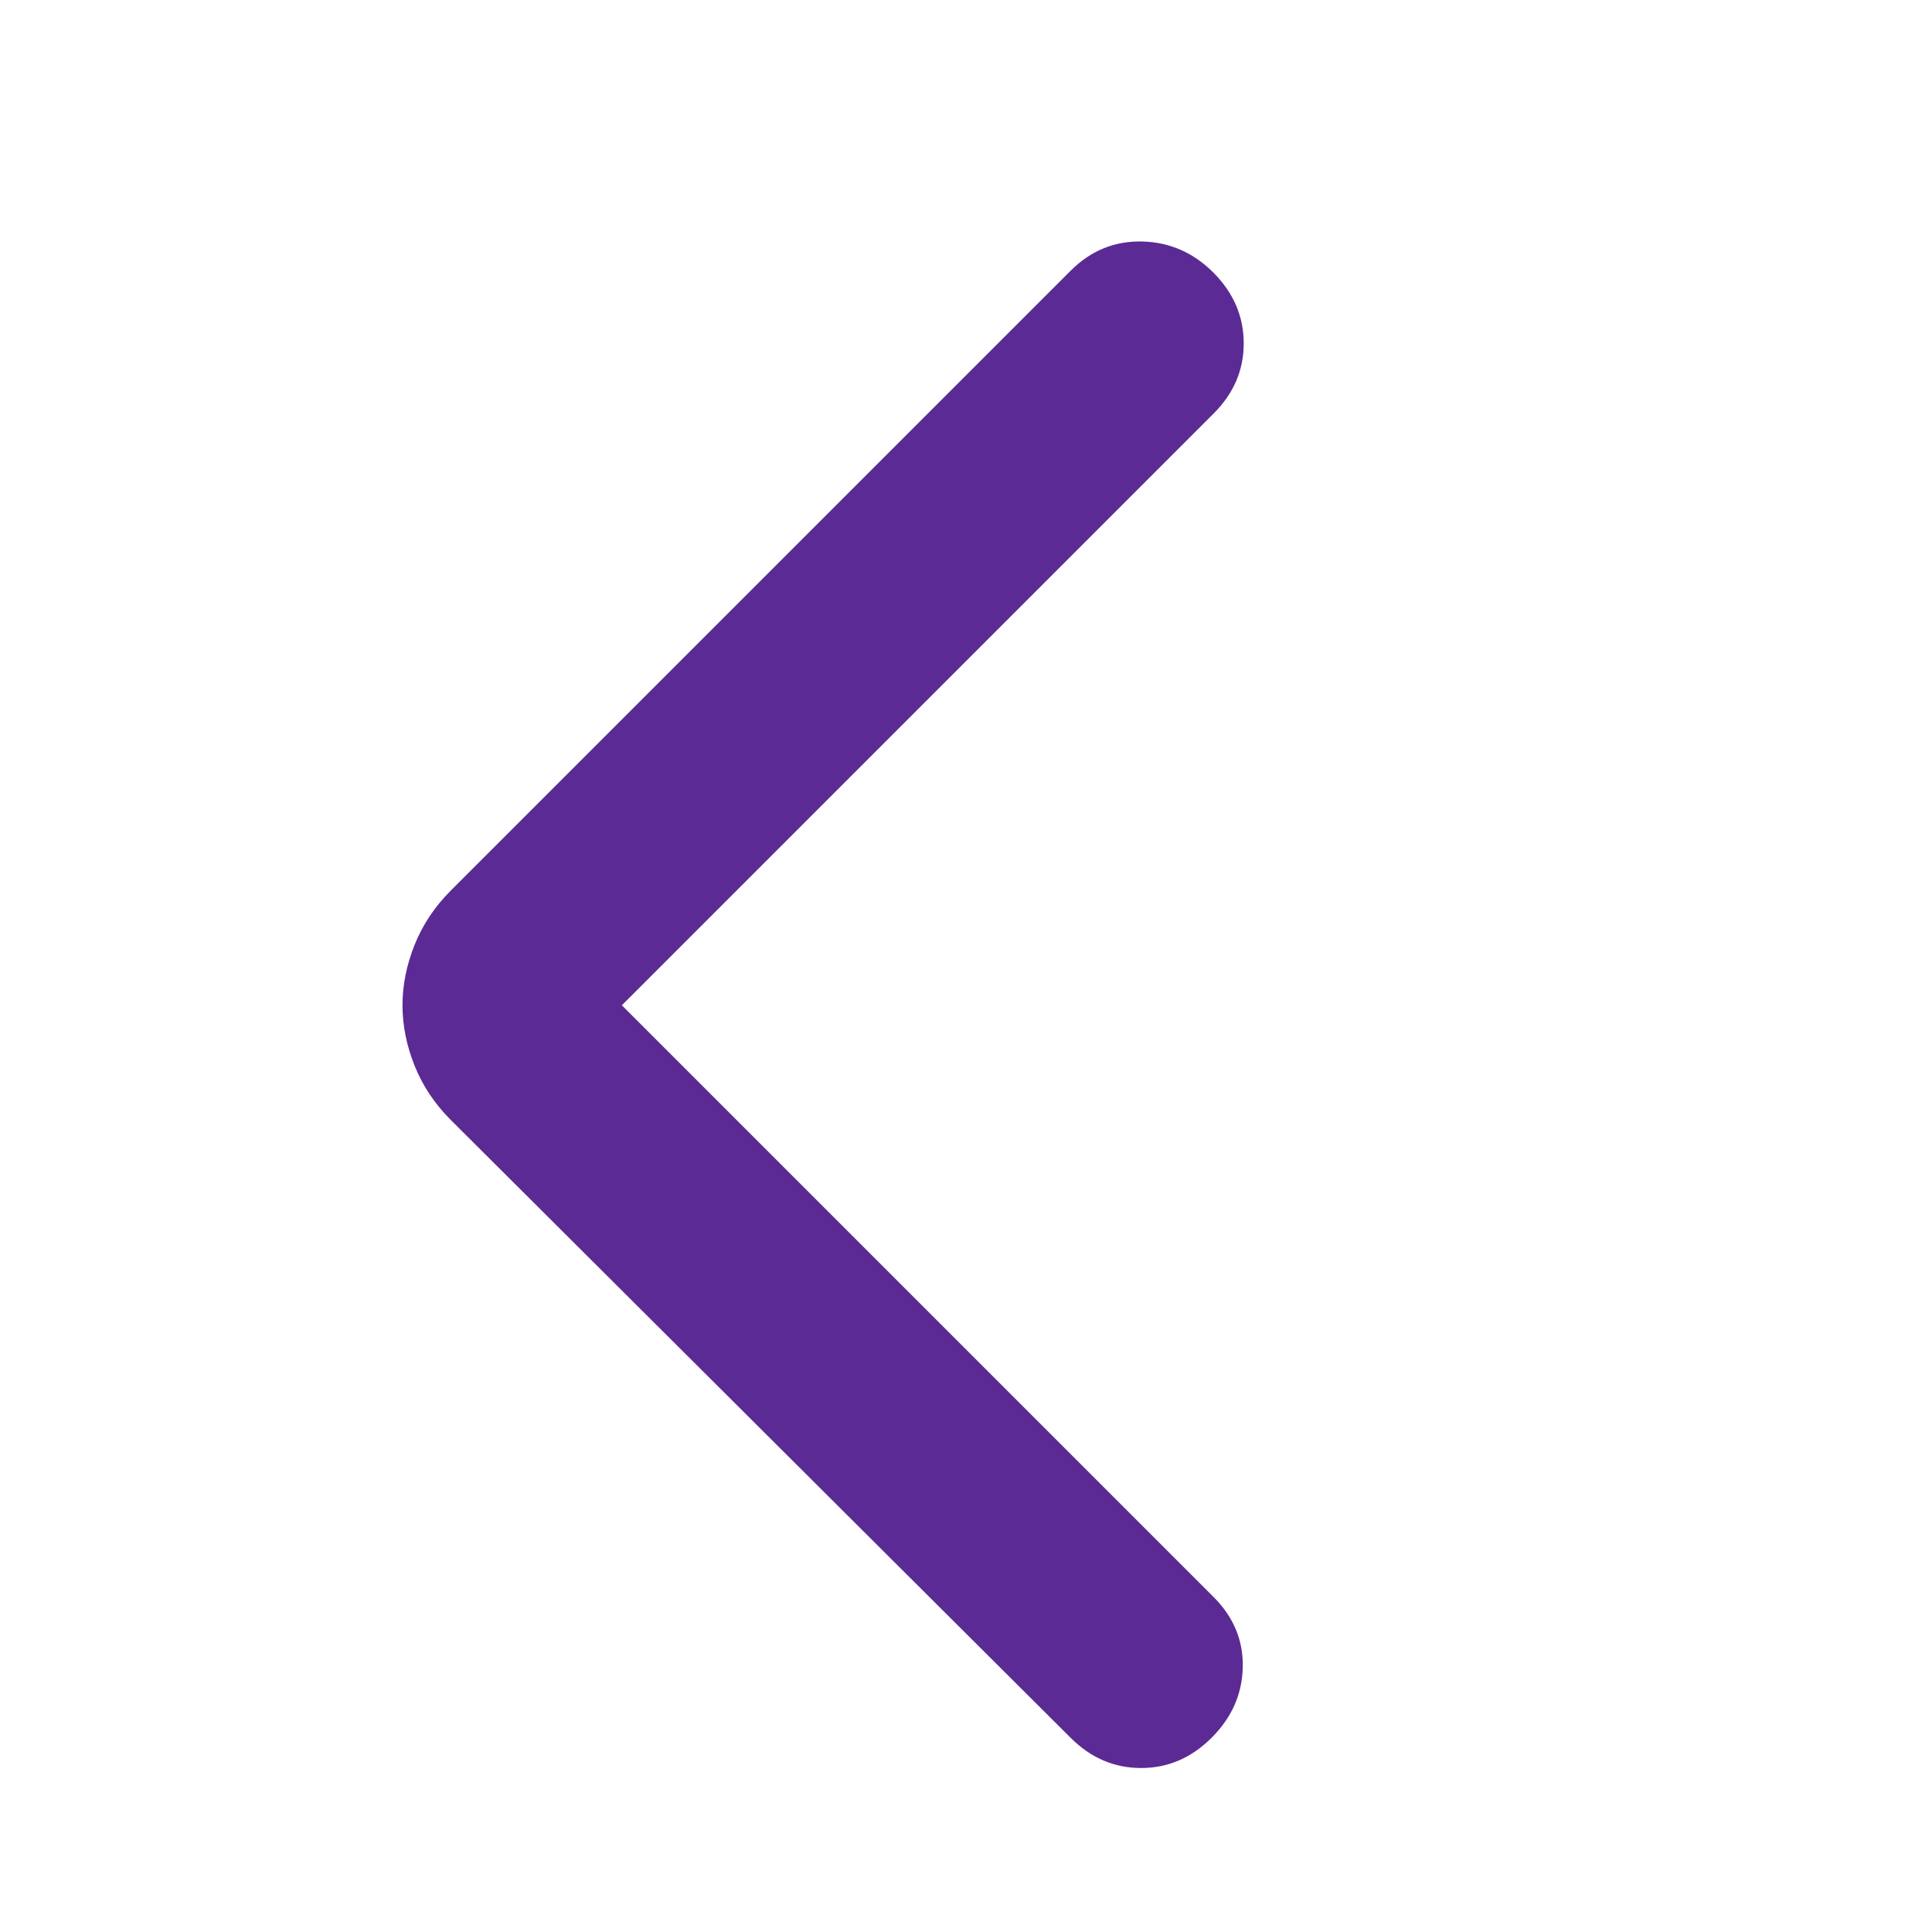
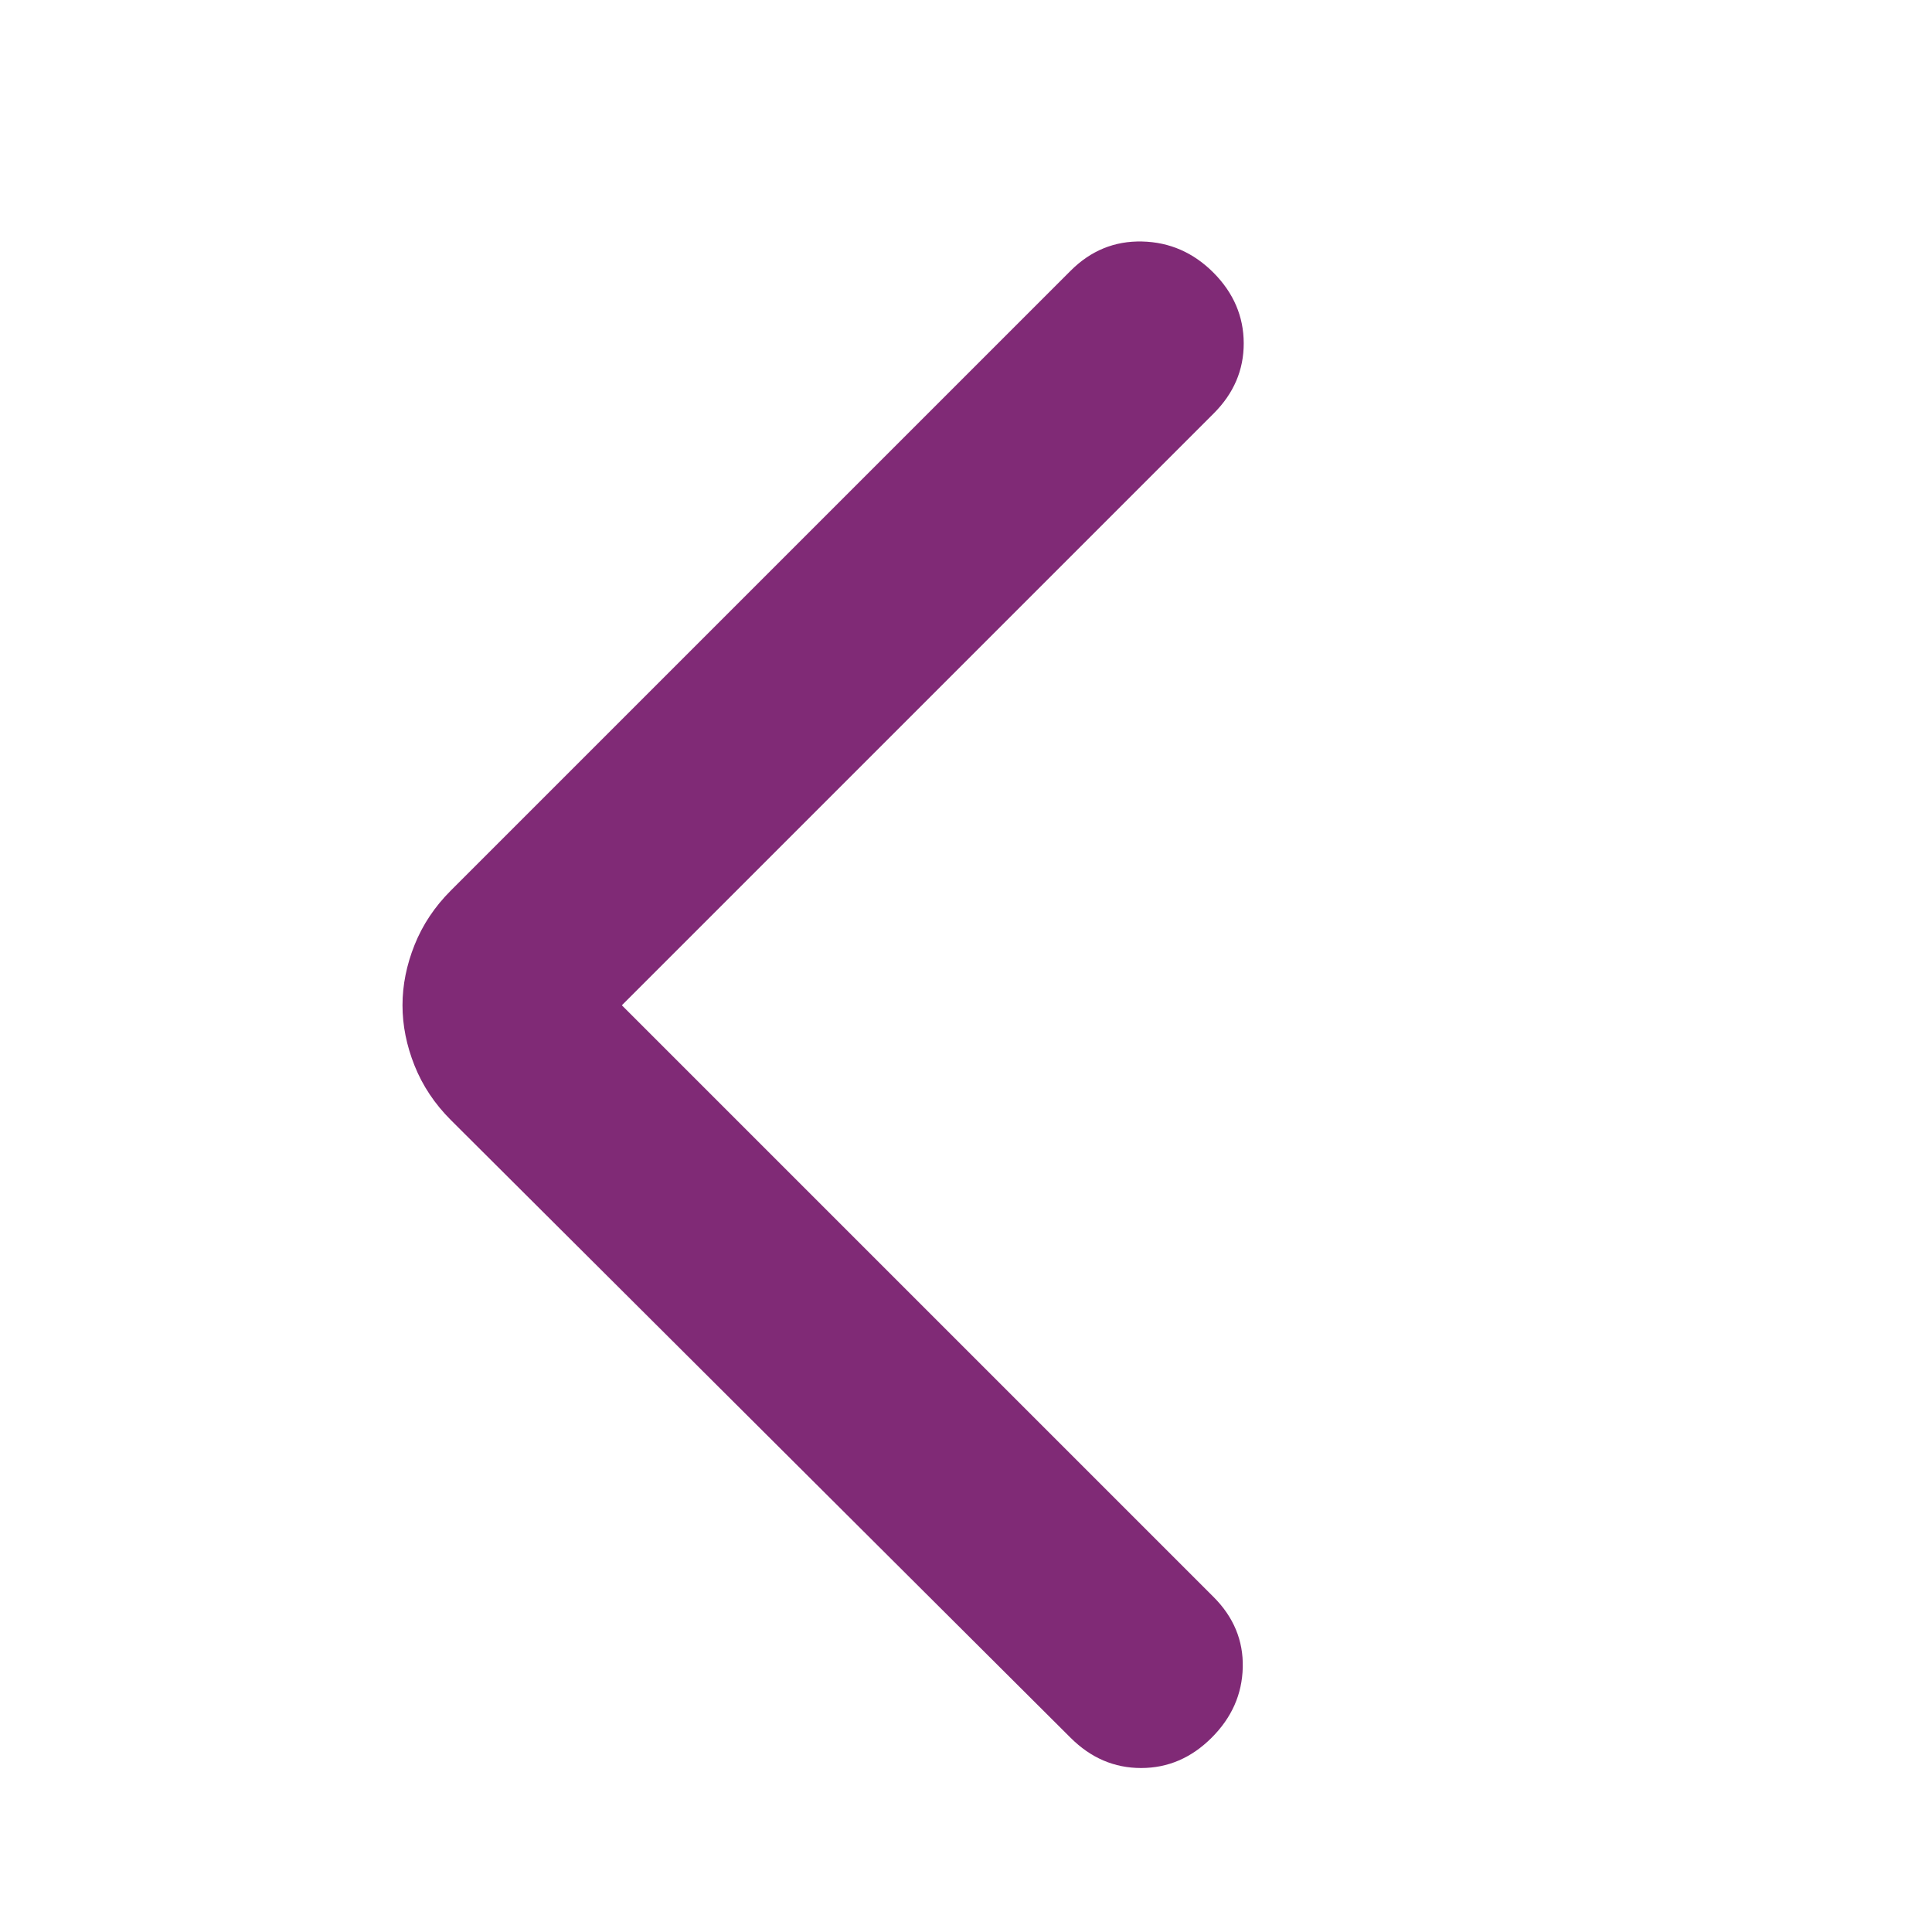
<svg xmlns="http://www.w3.org/2000/svg" width="24" height="24" viewBox="0 0 24 24" fill="none">
-   <path d="M7.725 12.488L15.075 19.838C15.325 20.088 15.446 20.38 15.438 20.713C15.43 21.047 15.301 21.338 15.05 21.588C14.799 21.838 14.508 21.963 14.175 21.963C13.842 21.963 13.551 21.838 13.3 21.588L5.6 13.913C5.4 13.713 5.25 13.488 5.15 13.238C5.05 12.988 5 12.738 5 12.488C5 12.238 5.05 11.988 5.15 11.738C5.25 11.488 5.4 11.263 5.6 11.063L13.3 3.363C13.55 3.113 13.846 2.992 14.188 3C14.53 3.008 14.826 3.138 15.075 3.388C15.324 3.639 15.449 3.931 15.45 4.263C15.451 4.596 15.326 4.888 15.075 5.138L7.725 12.488Z" fill="#5C2A94" />
+   <path d="M7.725 12.488L15.075 19.838C15.325 20.088 15.446 20.38 15.438 20.713C15.43 21.047 15.301 21.338 15.05 21.588C14.799 21.838 14.508 21.963 14.175 21.963C13.842 21.963 13.551 21.838 13.3 21.588L5.6 13.913C5.4 13.713 5.25 13.488 5.15 13.238C5.05 12.988 5 12.738 5 12.488C5 12.238 5.05 11.988 5.15 11.738C5.25 11.488 5.4 11.263 5.6 11.063L13.3 3.363C13.55 3.113 13.846 2.992 14.188 3C14.53 3.008 14.826 3.138 15.075 3.388C15.324 3.639 15.449 3.931 15.45 4.263C15.451 4.596 15.326 4.888 15.075 5.138L7.725 12.488Z" fill="#802A76" />
</svg>
